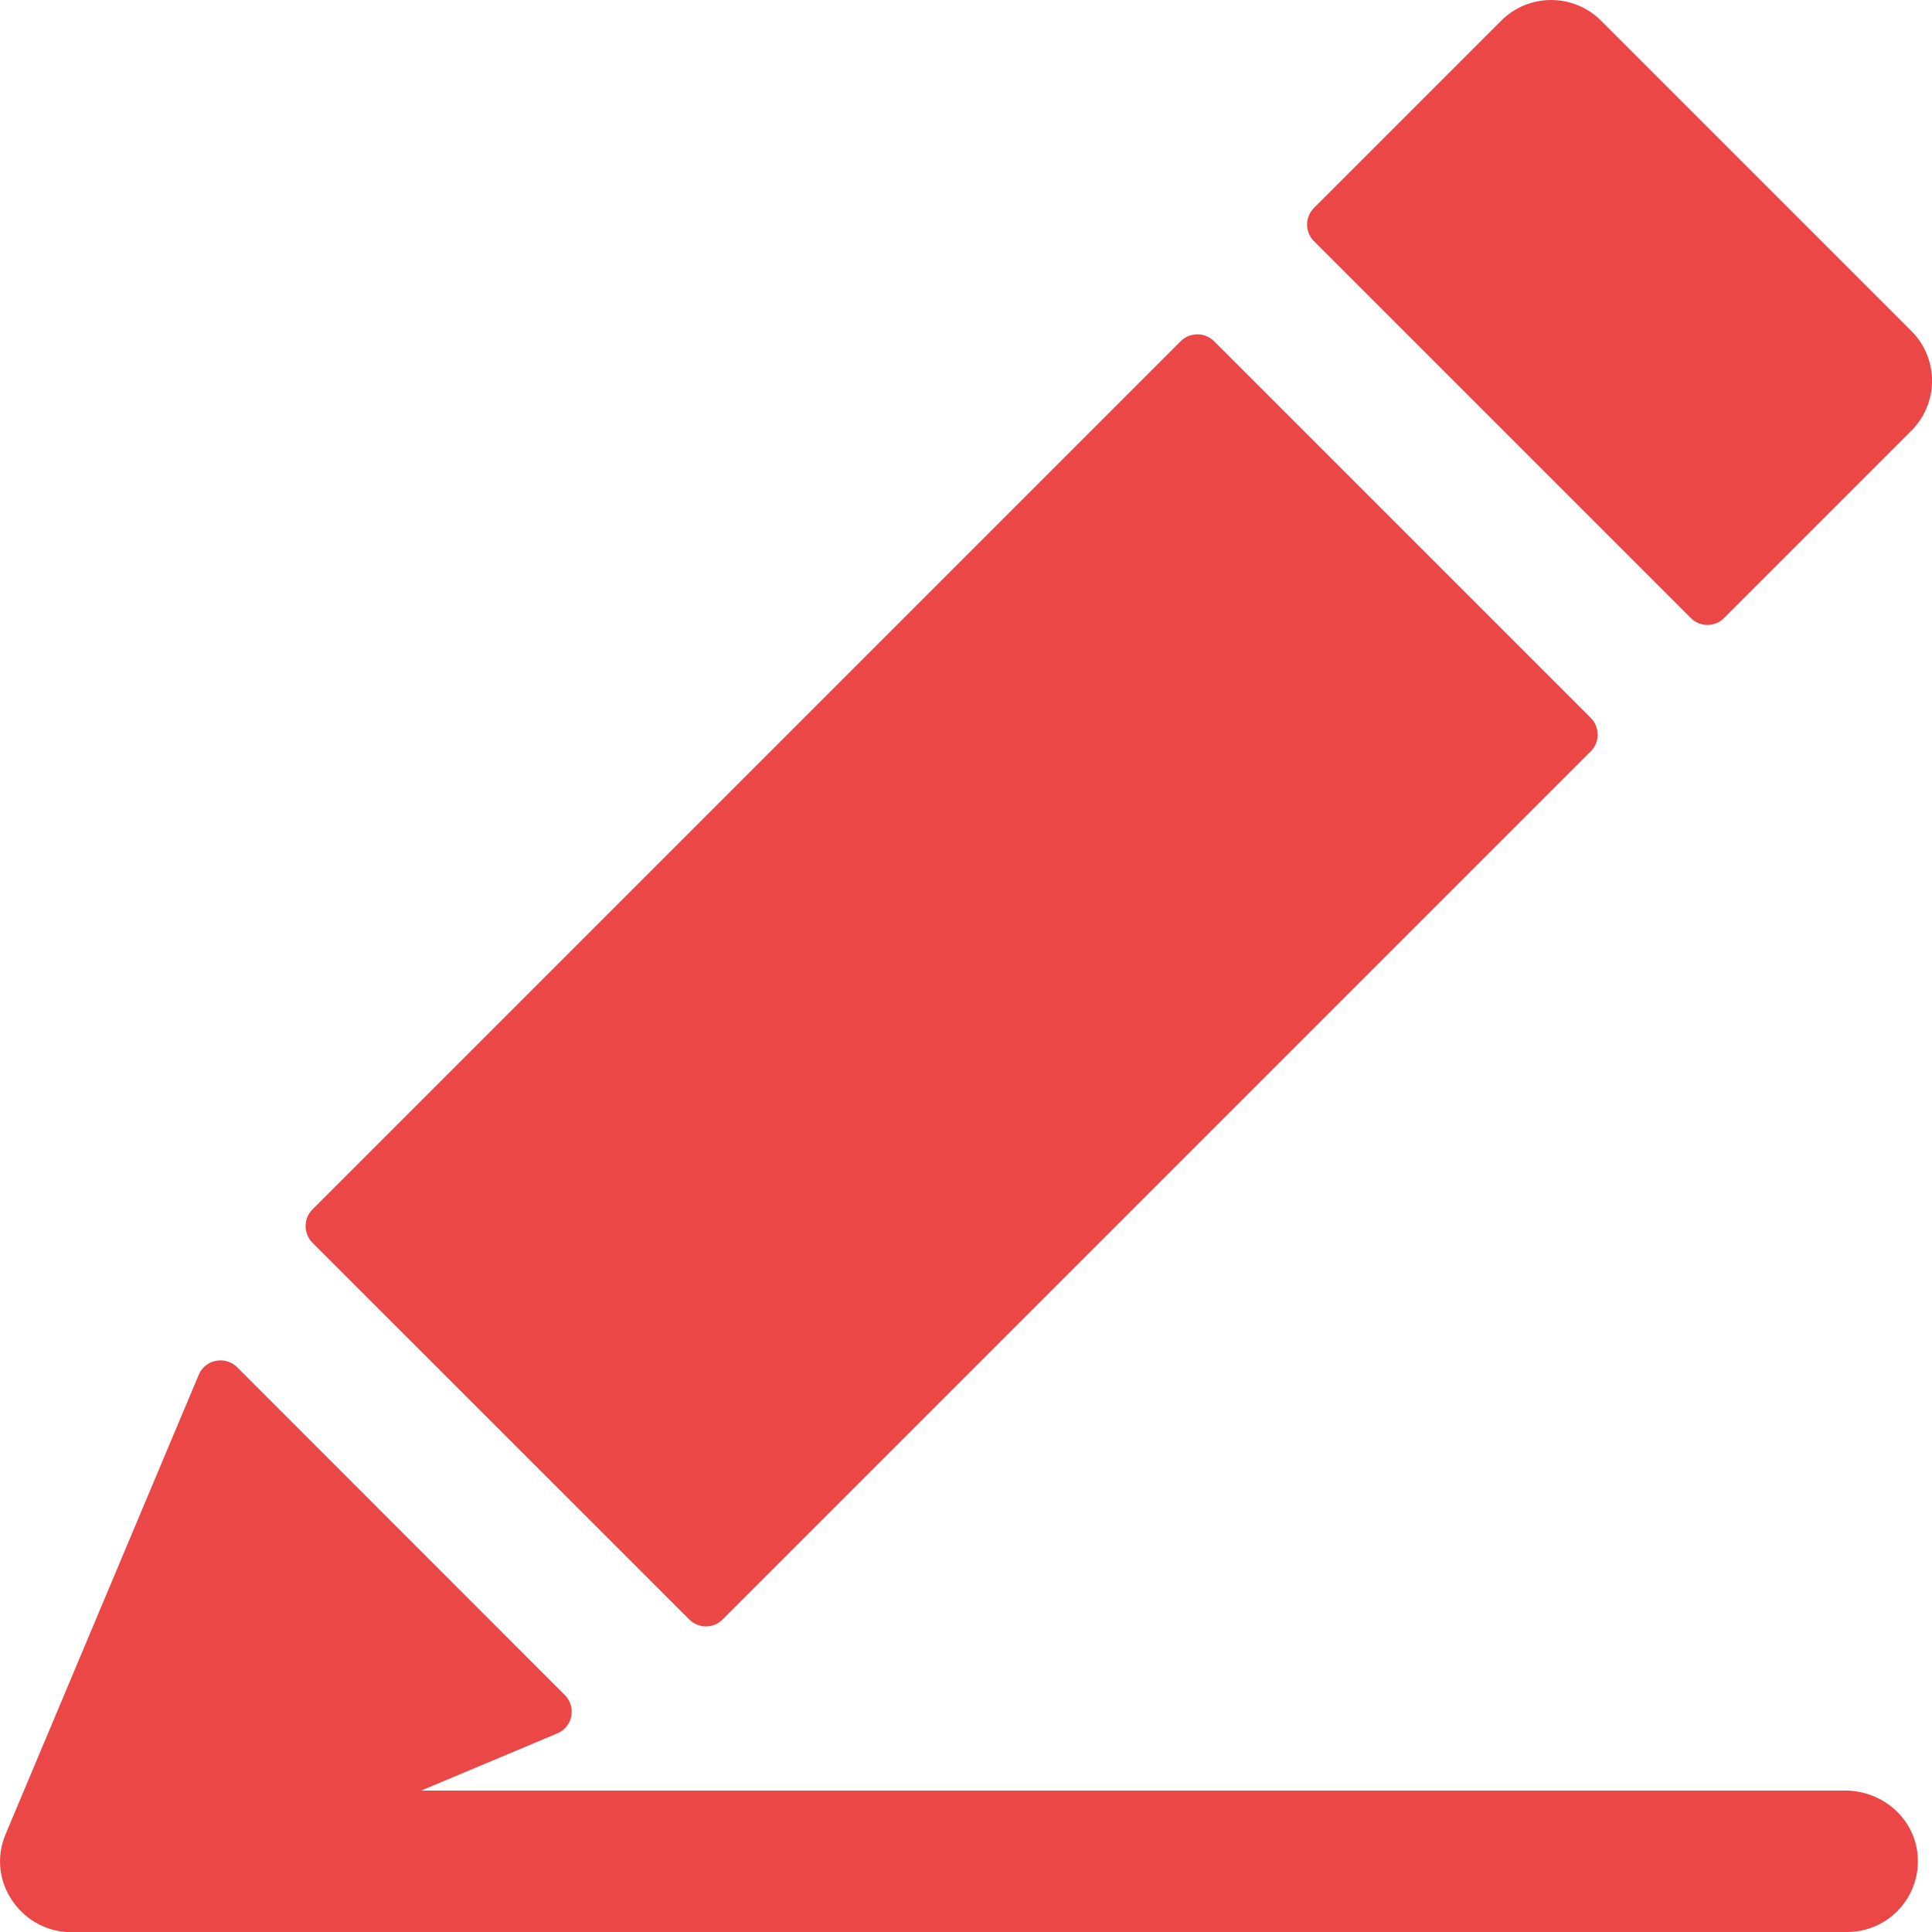
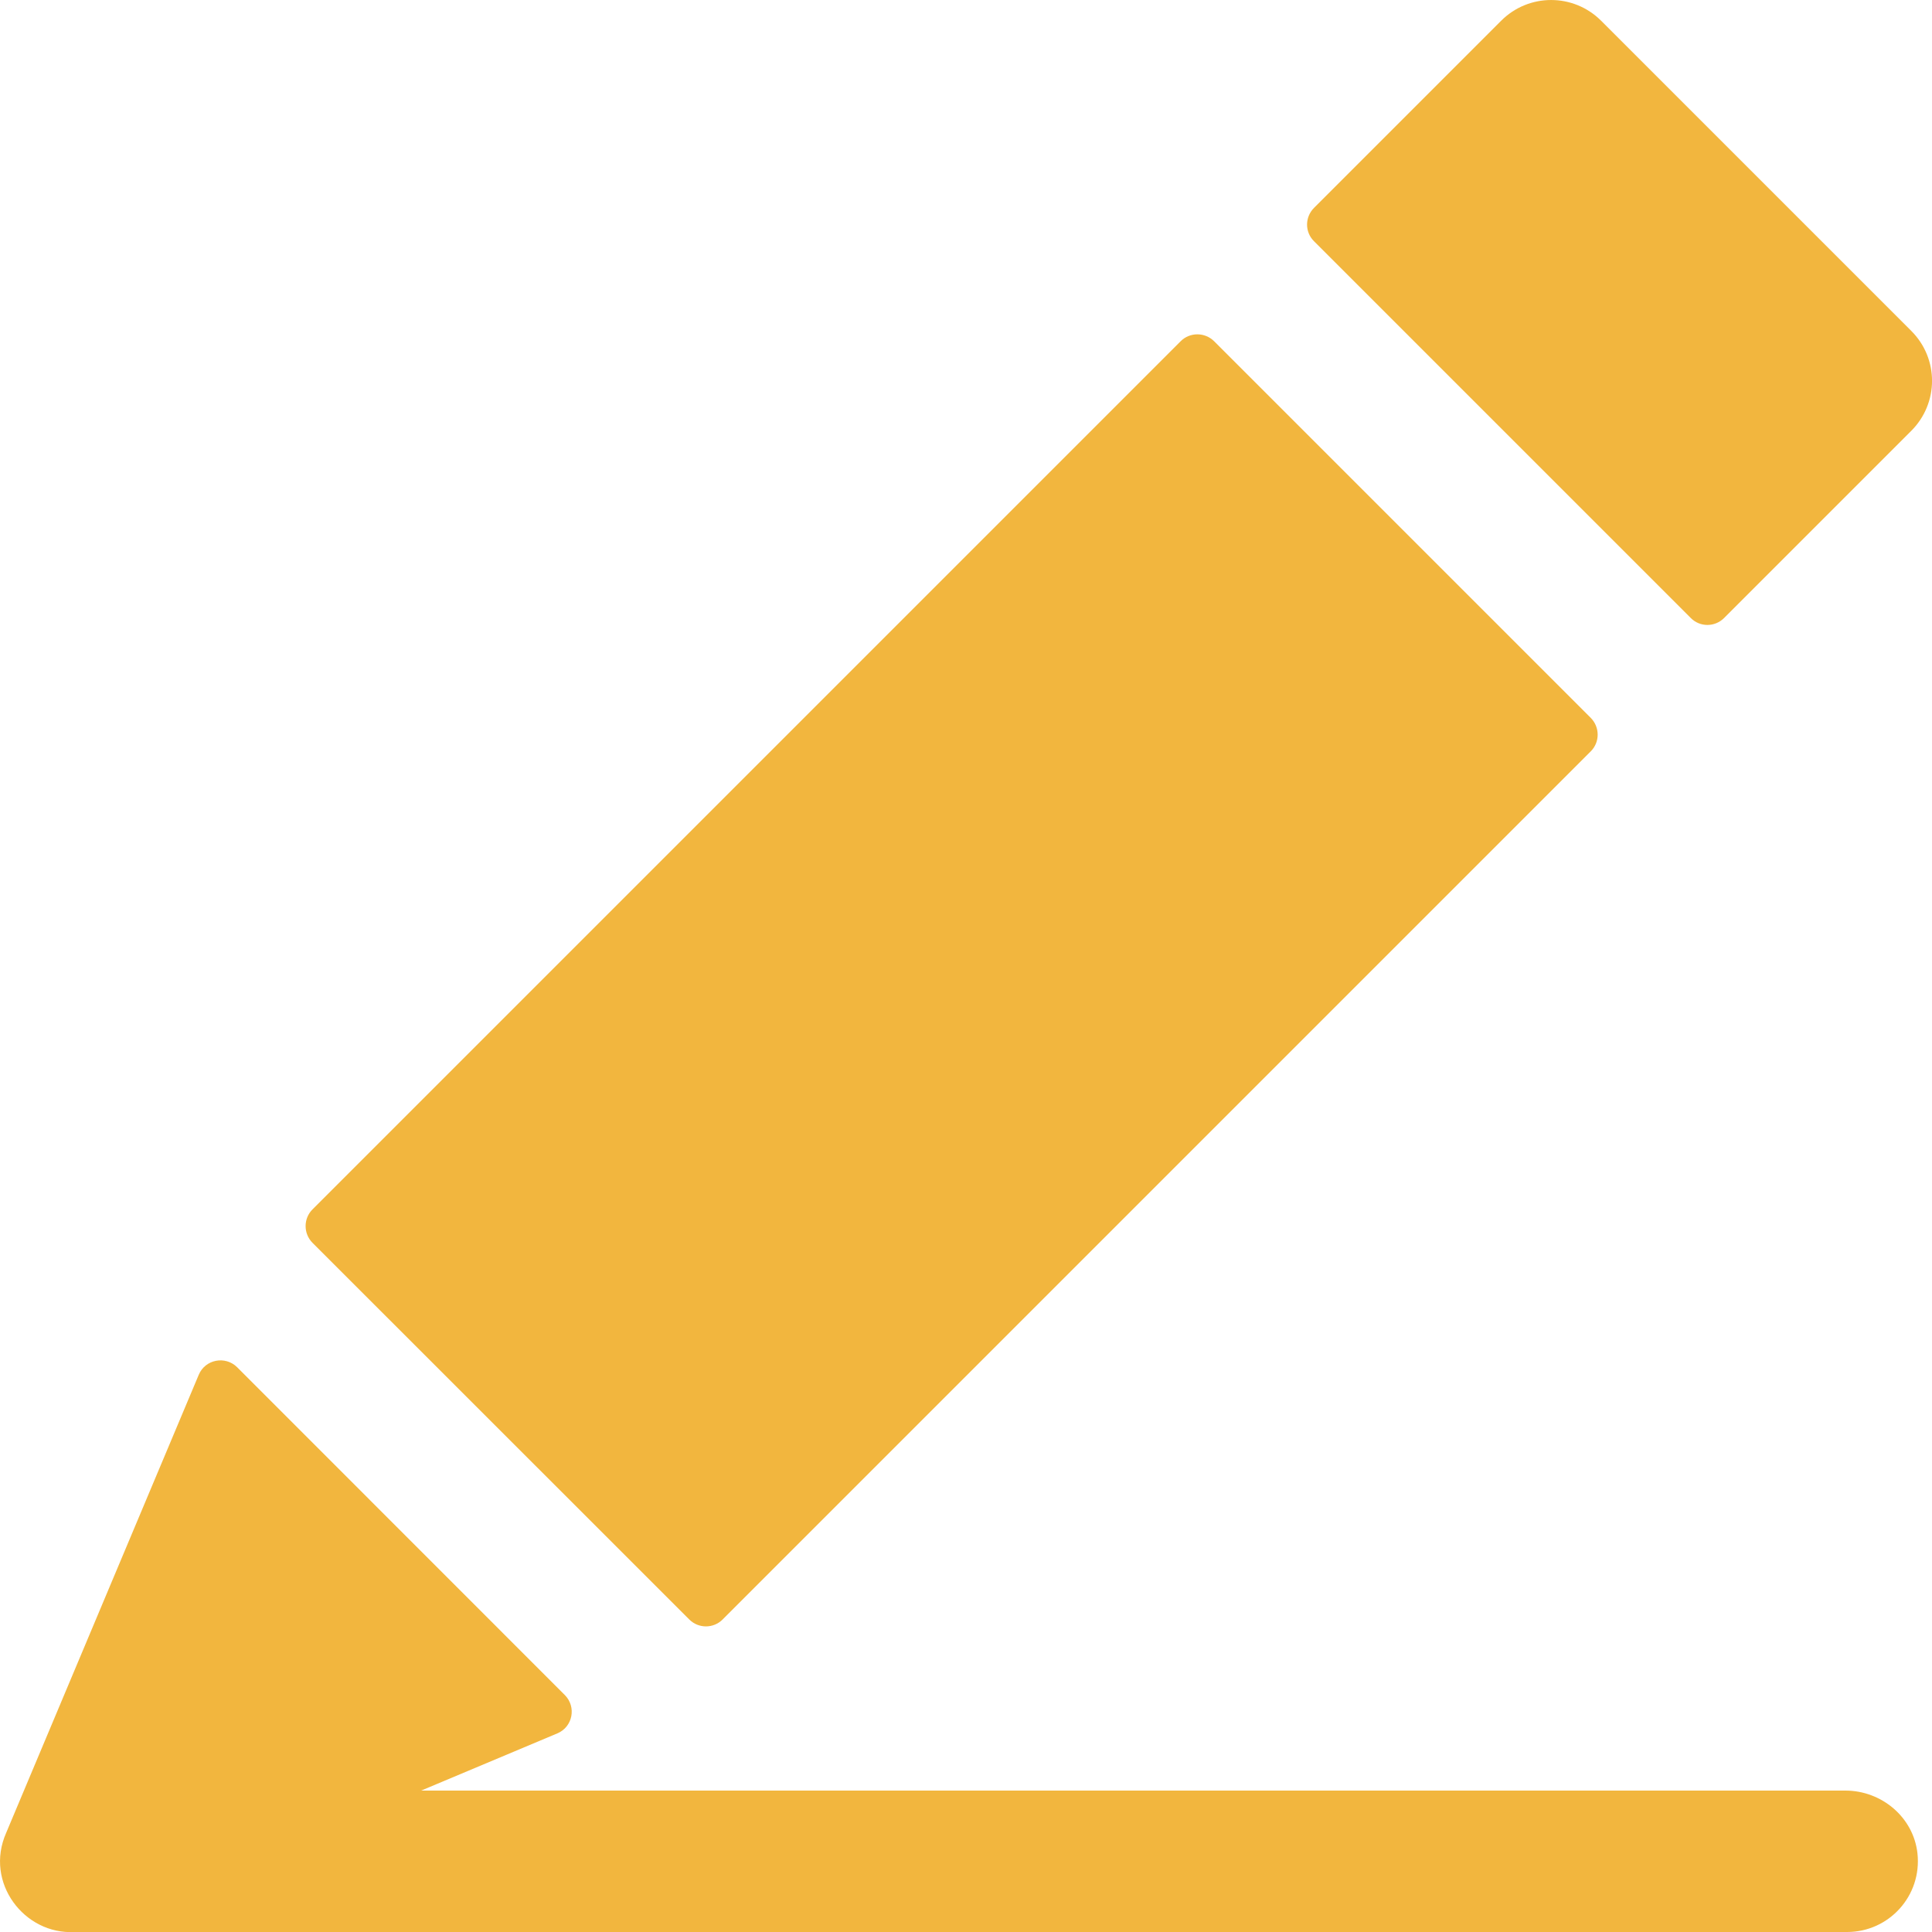
<svg xmlns="http://www.w3.org/2000/svg" width="15" height="15" viewBox="0 0 15 15" fill="none">
-   <path d="M12.351 5.574L9.426 2.649C9.354 2.578 9.238 2.578 9.167 2.649L2.426 9.39C2.355 9.461 2.355 9.577 2.426 9.649L5.352 12.574C5.423 12.645 5.539 12.645 5.61 12.574L12.351 5.833C12.422 5.762 12.422 5.646 12.351 5.574Z" fill="#EB4747" />
-   <path d="M14.839 2.569L12.431 0.161C12.217 -0.053 11.87 -0.054 11.655 0.161L10.202 1.614C10.13 1.686 10.13 1.802 10.202 1.873L13.127 4.798C13.198 4.87 13.314 4.87 13.386 4.798L14.839 3.345C15.054 3.13 15.054 2.783 14.839 2.569Z" fill="#EB4747" />
-   <path d="M14.887 14.389C14.856 14.109 14.609 13.902 14.327 13.902H3.27L4.327 13.458C4.447 13.408 4.477 13.252 4.385 13.16L1.841 10.615C1.749 10.524 1.593 10.554 1.543 10.674C1.53 10.704 0.06 14.2 0.048 14.23C-0.123 14.617 0.19 15.022 0.578 15H14.341C14.665 15 14.923 14.72 14.887 14.389Z" fill="#EB4747" />
+   <path d="M12.351 5.574L9.426 2.649C9.354 2.578 9.238 2.578 9.167 2.649L2.426 9.39C2.355 9.461 2.355 9.577 2.426 9.649L5.352 12.574C5.423 12.645 5.539 12.645 5.61 12.574L12.351 5.833C12.422 5.762 12.422 5.646 12.351 5.574Z" fill="#f2b63e" />
+   <path d="M14.839 2.569L12.431 0.161C12.217 -0.053 11.87 -0.054 11.655 0.161L10.202 1.614C10.13 1.686 10.13 1.802 10.202 1.873L13.127 4.798C13.198 4.87 13.314 4.87 13.386 4.798L14.839 3.345C15.054 3.13 15.054 2.783 14.839 2.569Z" fill="#f2b63e" />
+   <path d="M14.887 14.389C14.856 14.109 14.609 13.902 14.327 13.902H3.27L4.327 13.458C4.447 13.408 4.477 13.252 4.385 13.16L1.841 10.615C1.749 10.524 1.593 10.554 1.543 10.674C1.53 10.704 0.06 14.2 0.048 14.23C-0.123 14.617 0.19 15.022 0.578 15H14.341C14.665 15 14.923 14.72 14.887 14.389Z" fill="#f2b63e" />
</svg>
